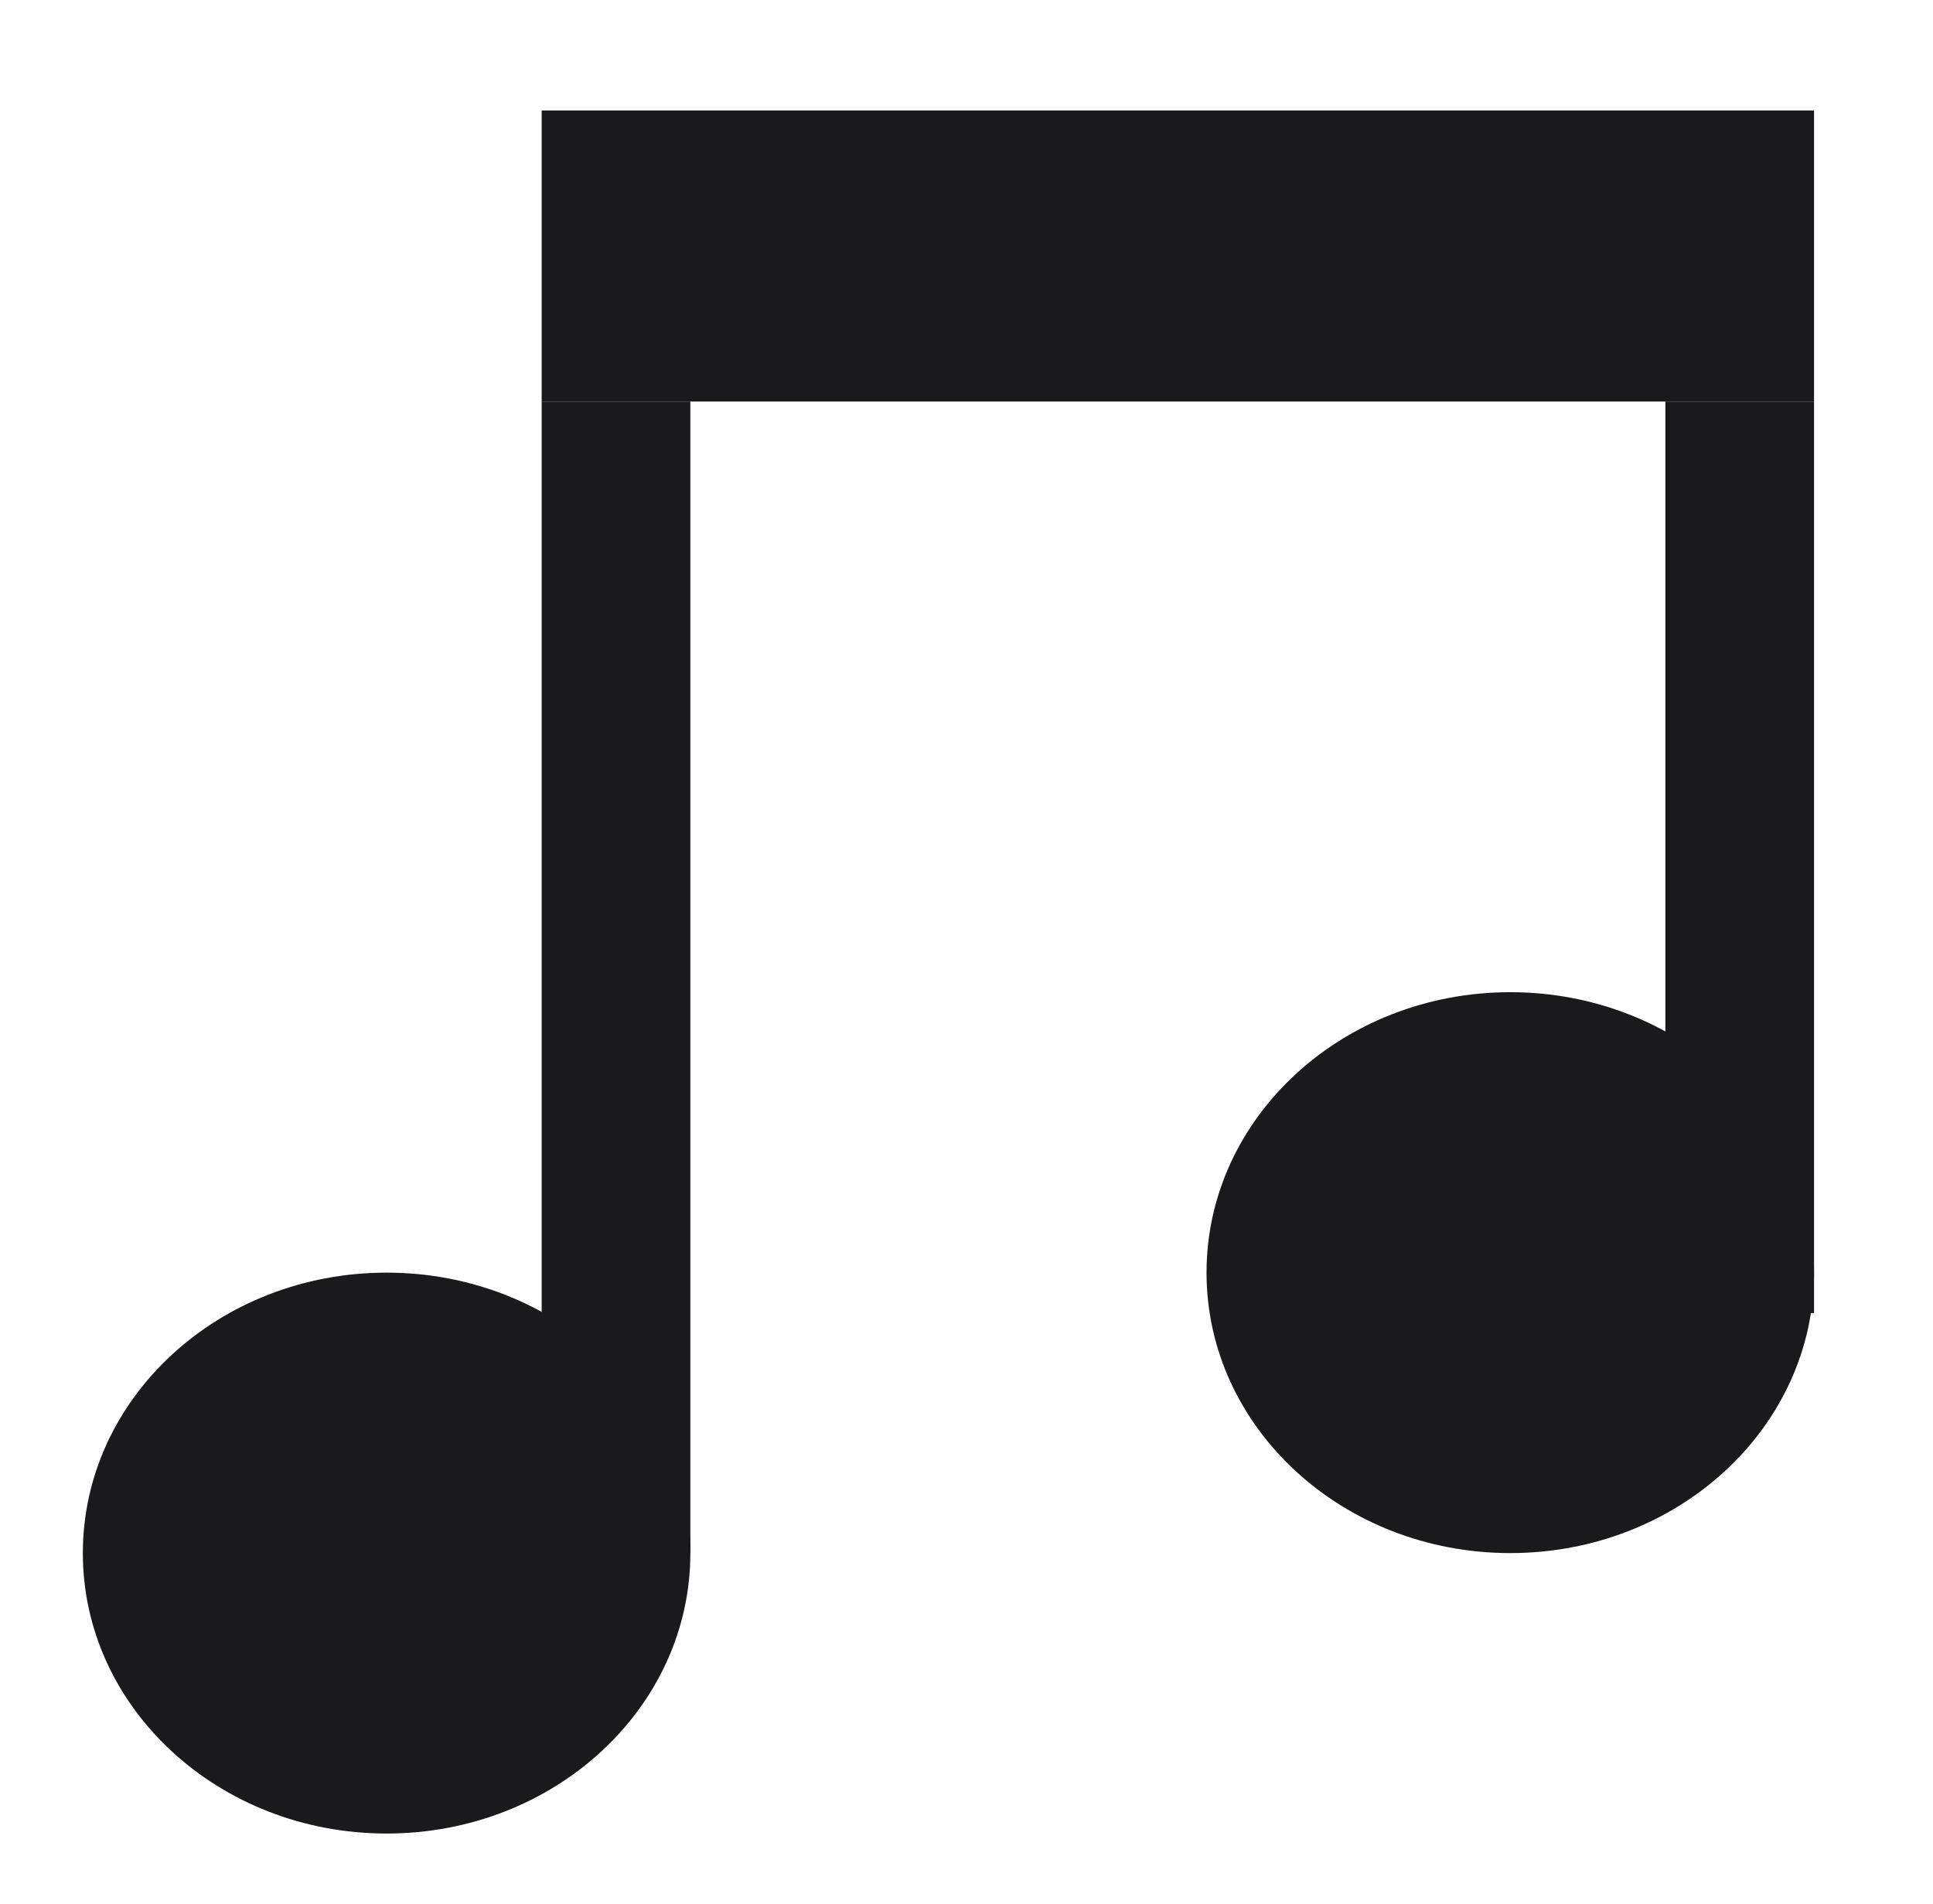
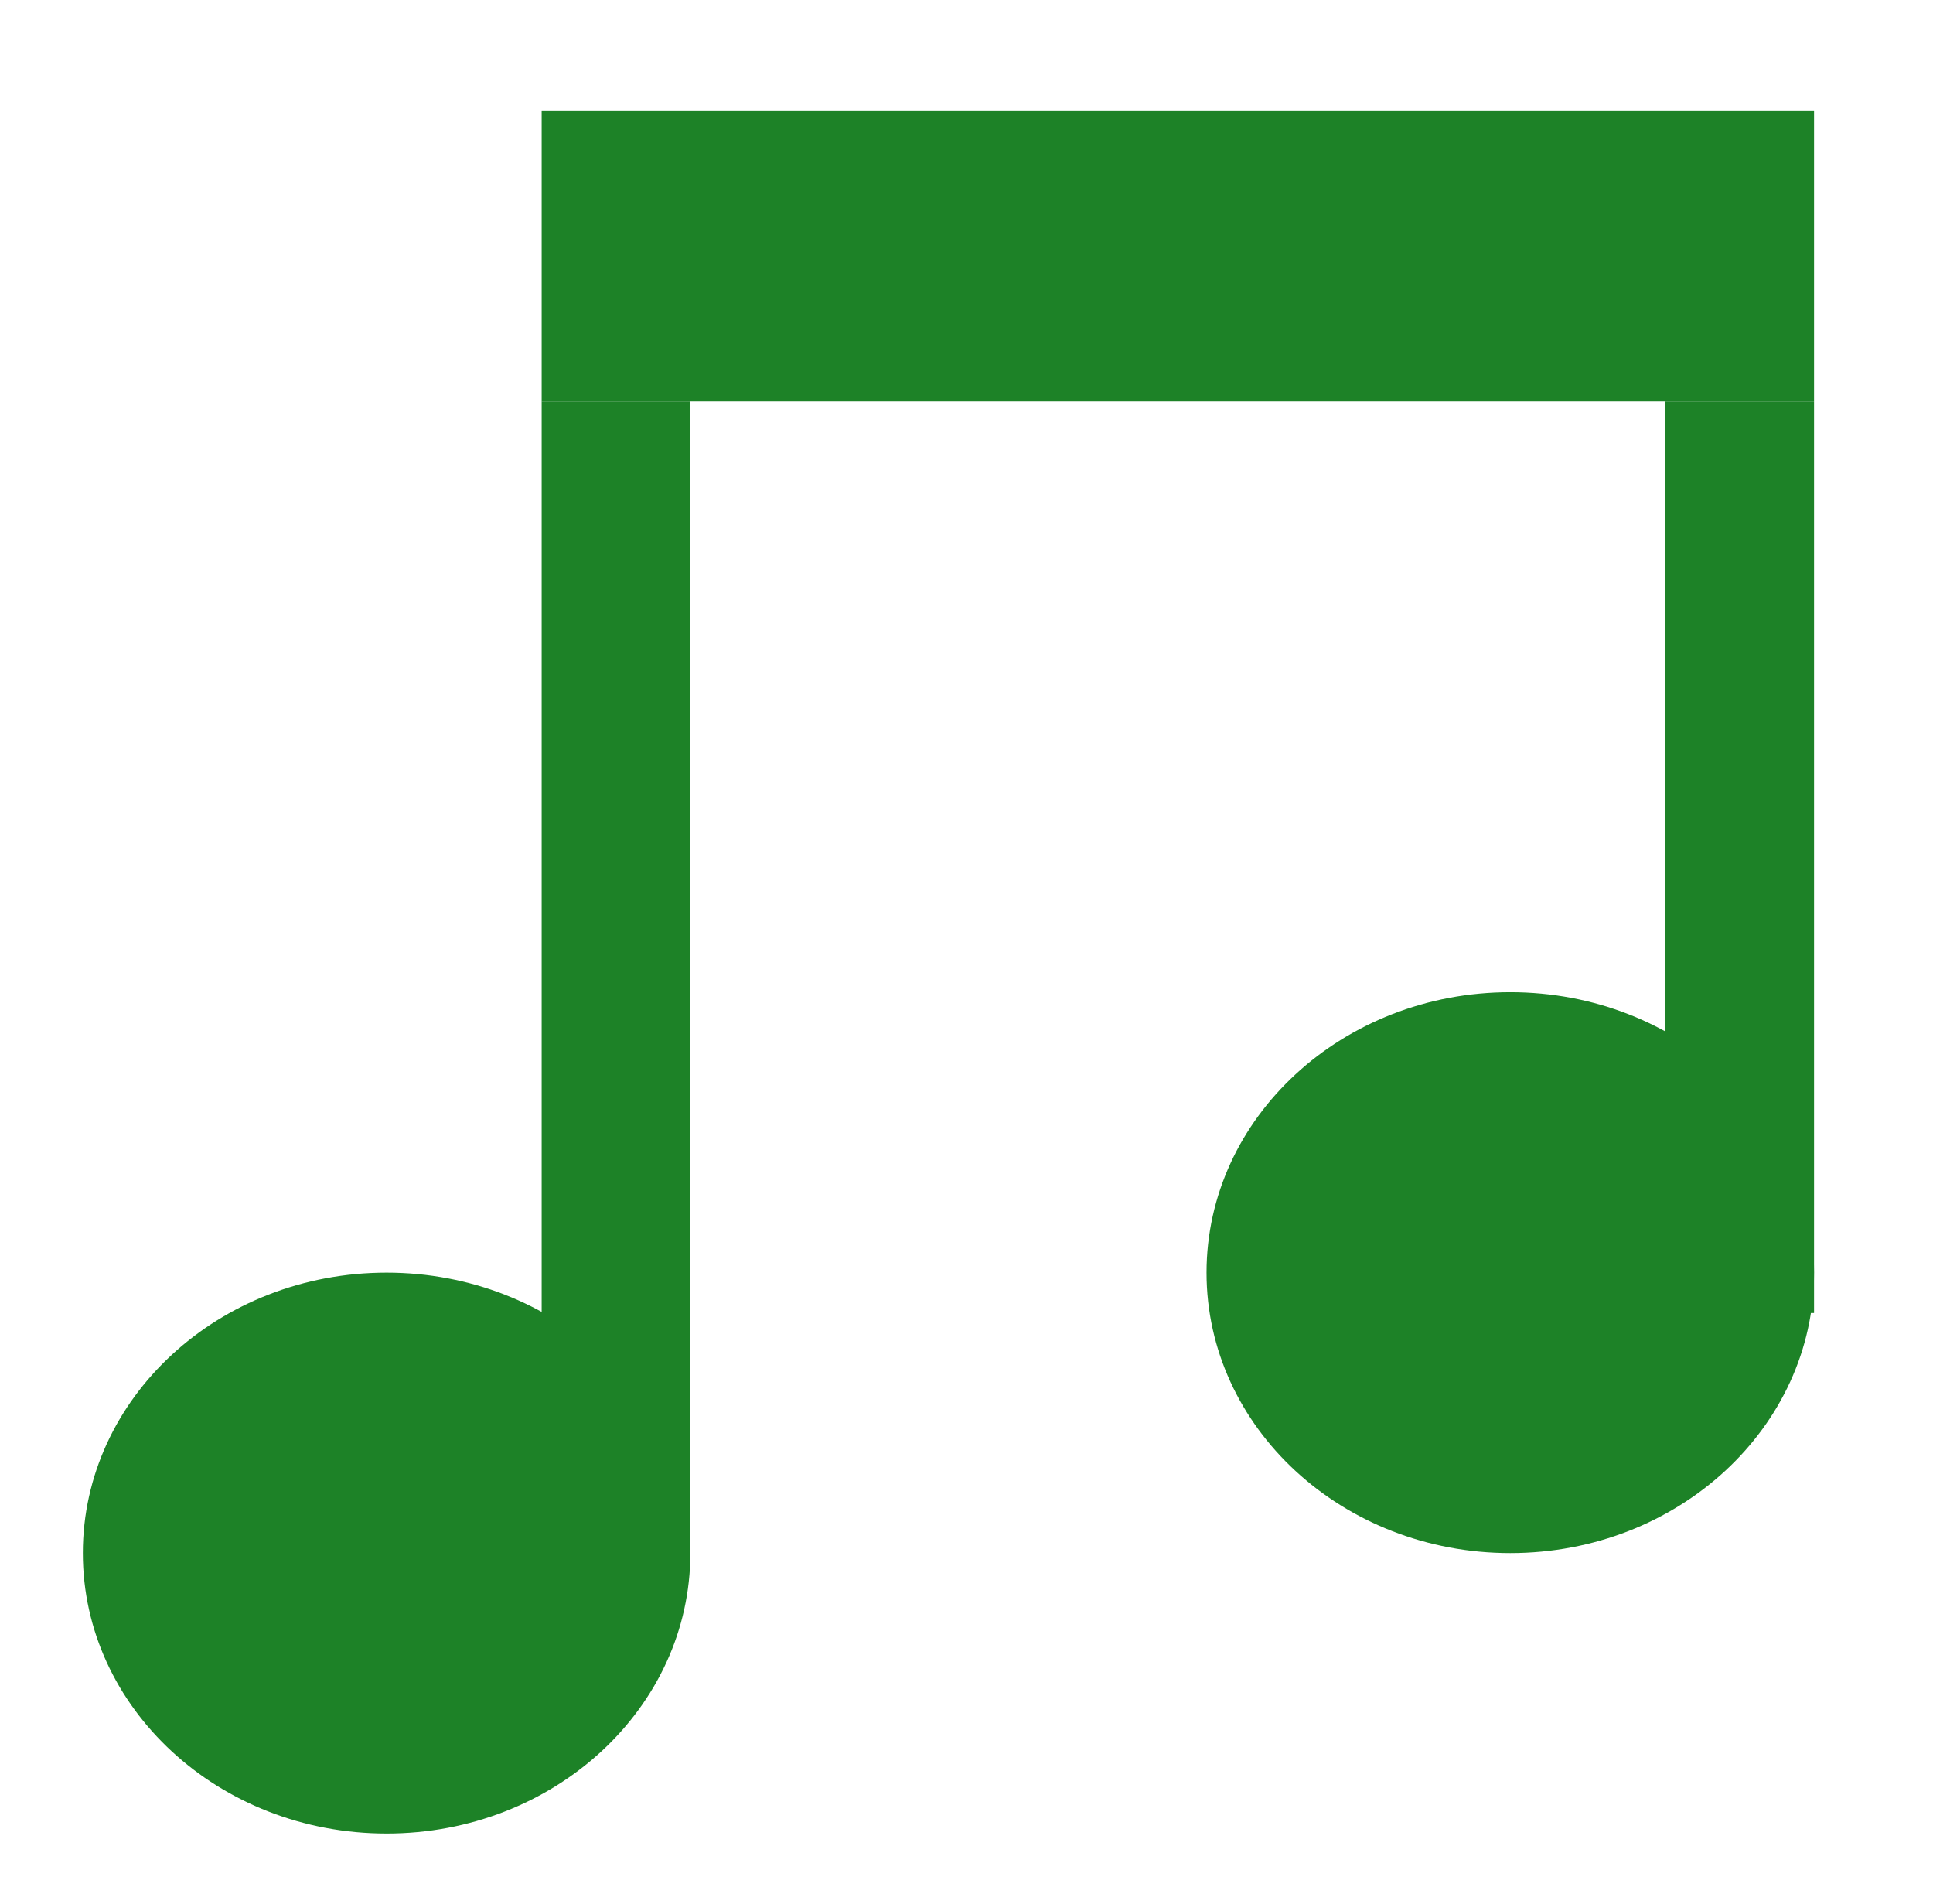
<svg xmlns="http://www.w3.org/2000/svg" version="1.1" id="Calque_1" x="0px" y="0px" viewBox="0 0 91 89.6" style="enable-background:new 0 0 91 89.6;" xml:space="preserve">
  <style type="text/css">
- 	.st0{fill:#191A1C;}
- 	.st1{fill:none;stroke:#191A1C;stroke-width:7;stroke-miterlimit:10;}
+ 	.st0{fill:#1D8227;}
+ 	.st1{fill:none;stroke:#1D8227;stroke-width:7;stroke-miterlimit:10;}
</style>
  <ellipse class="st0" cx="18.2" cy="73.1" rx="14.3" ry="13.2" />
  <ellipse class="st0" cx="71.1" cy="59.9" rx="14.3" ry="13.2" />
  <line class="st1" x1="29" y1="73.1" x2="29" y2="18.9" />
  <line class="st1" x1="81.9" y1="61.8" x2="81.9" y2="18.9" />
  <rect x="25.5" y="5.2" class="st0" width="59.9" height="13.7" />
</svg>
